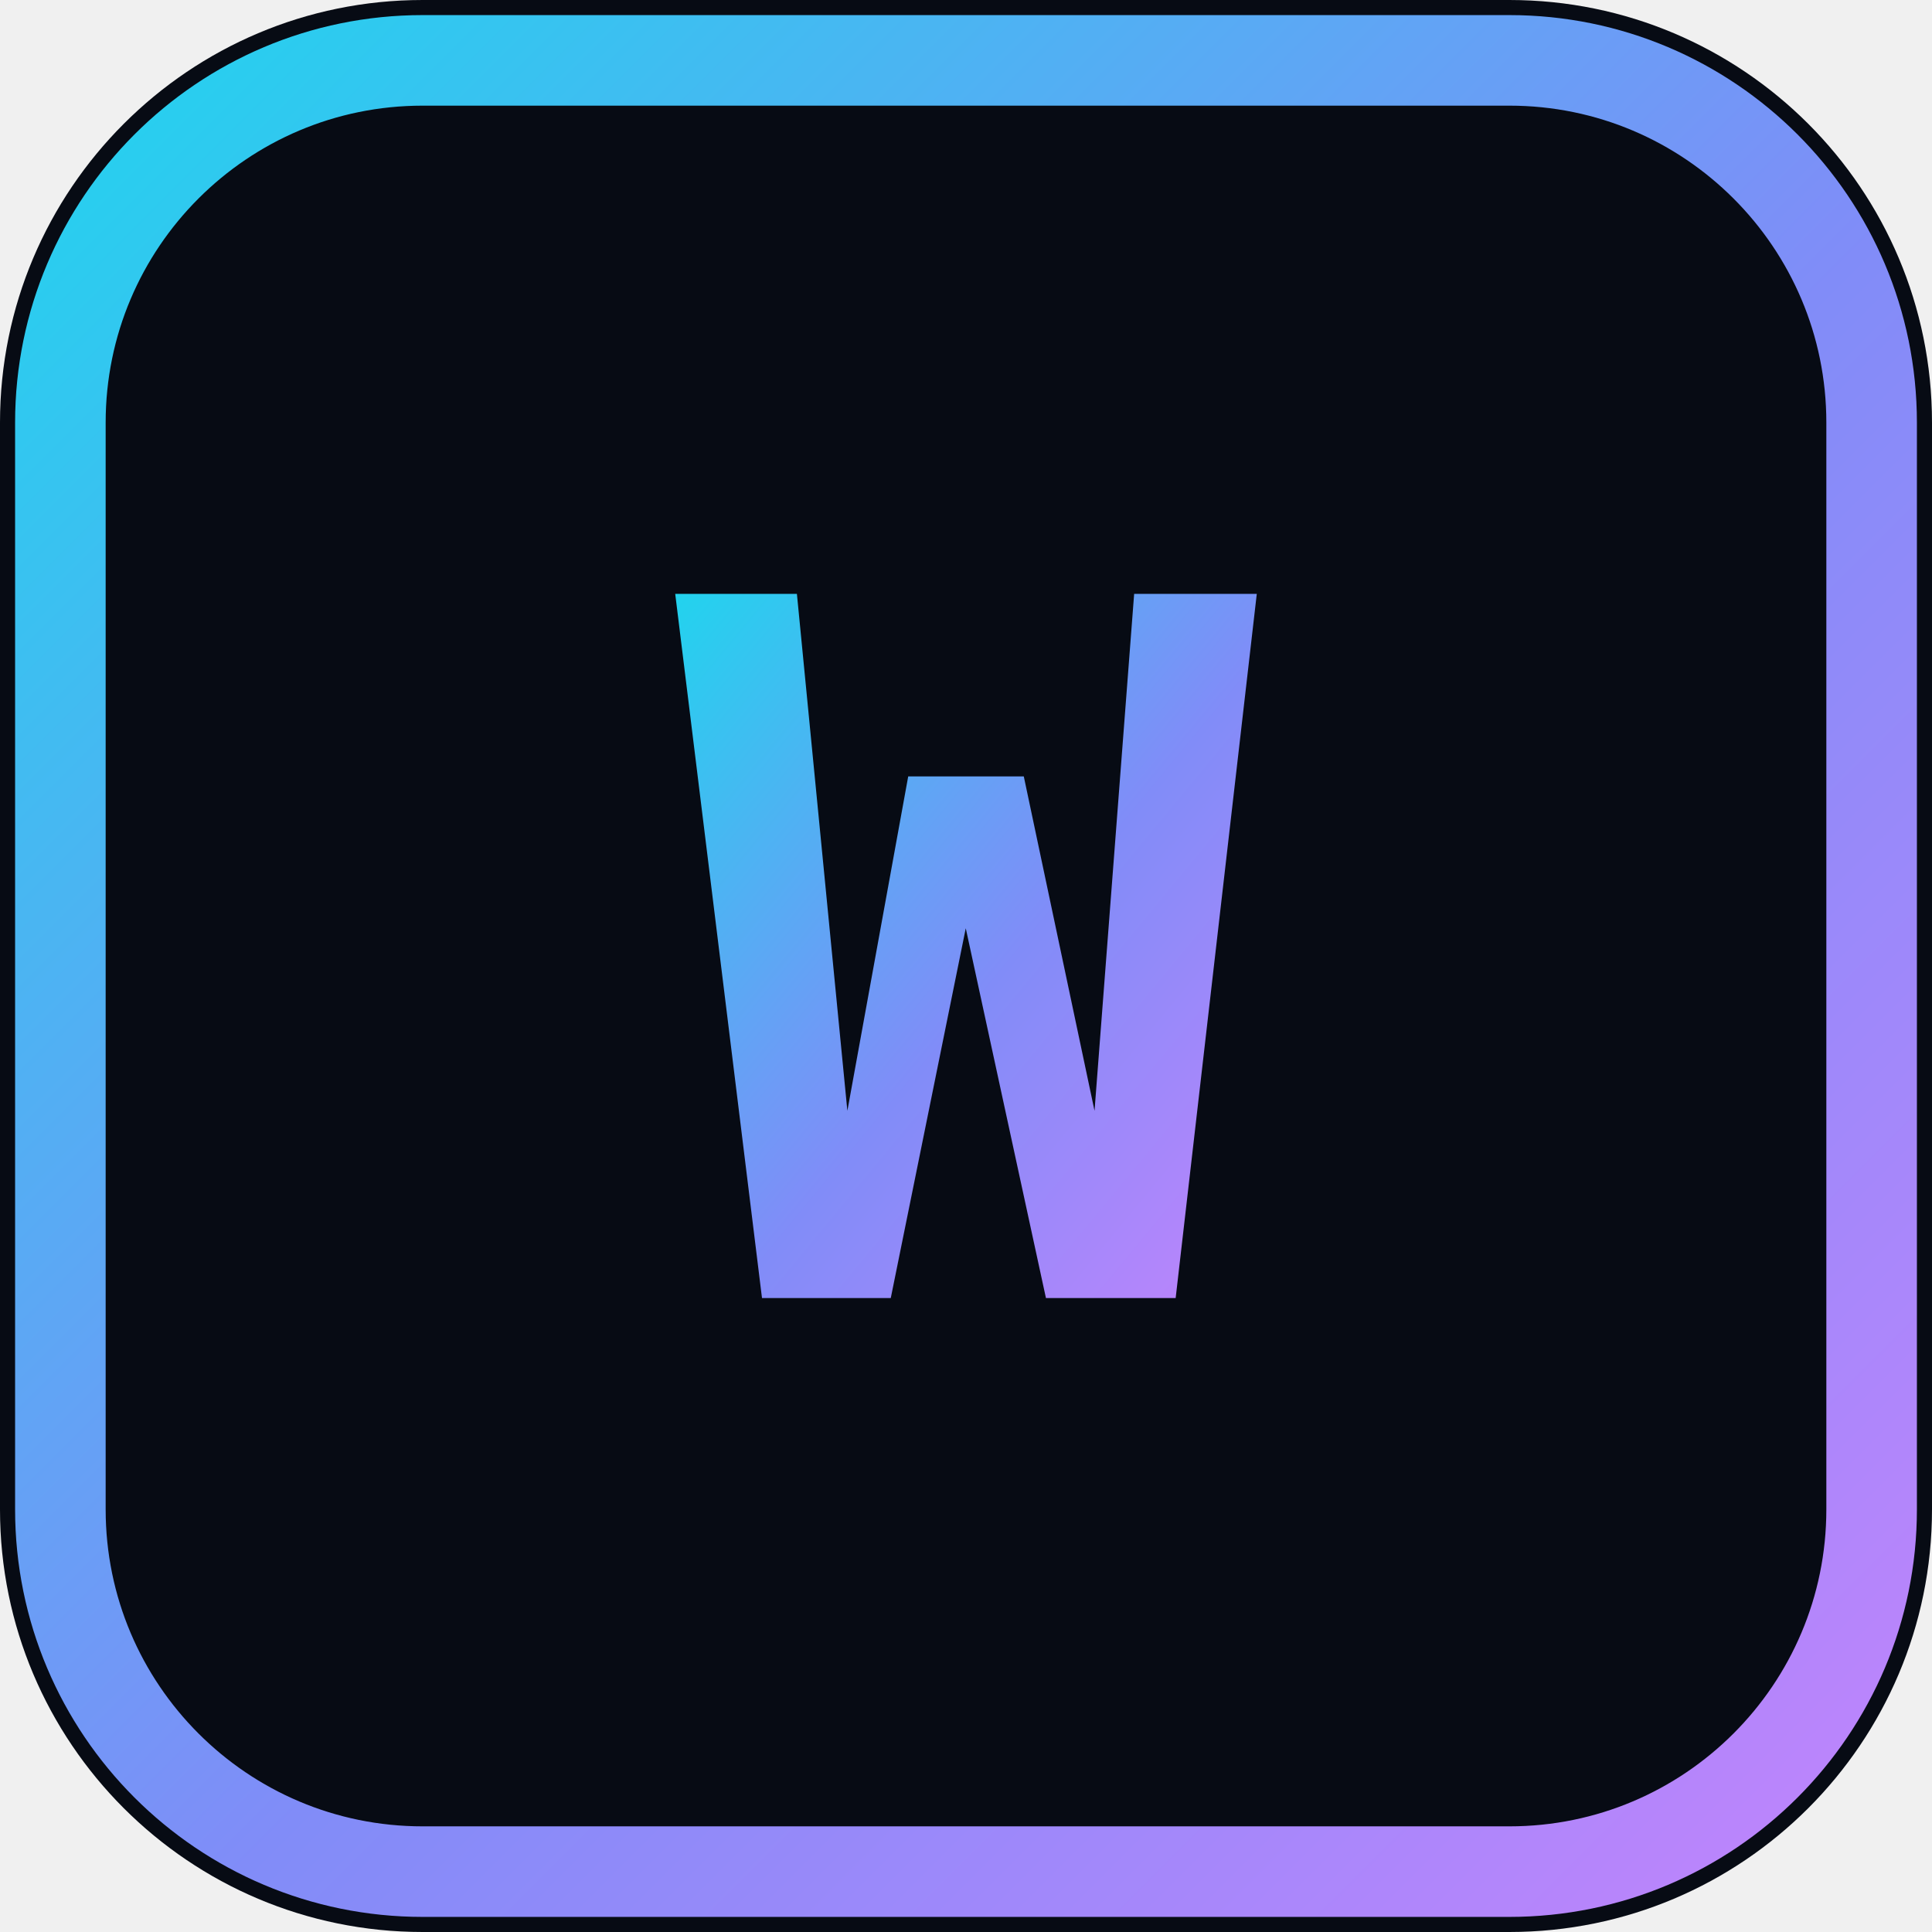
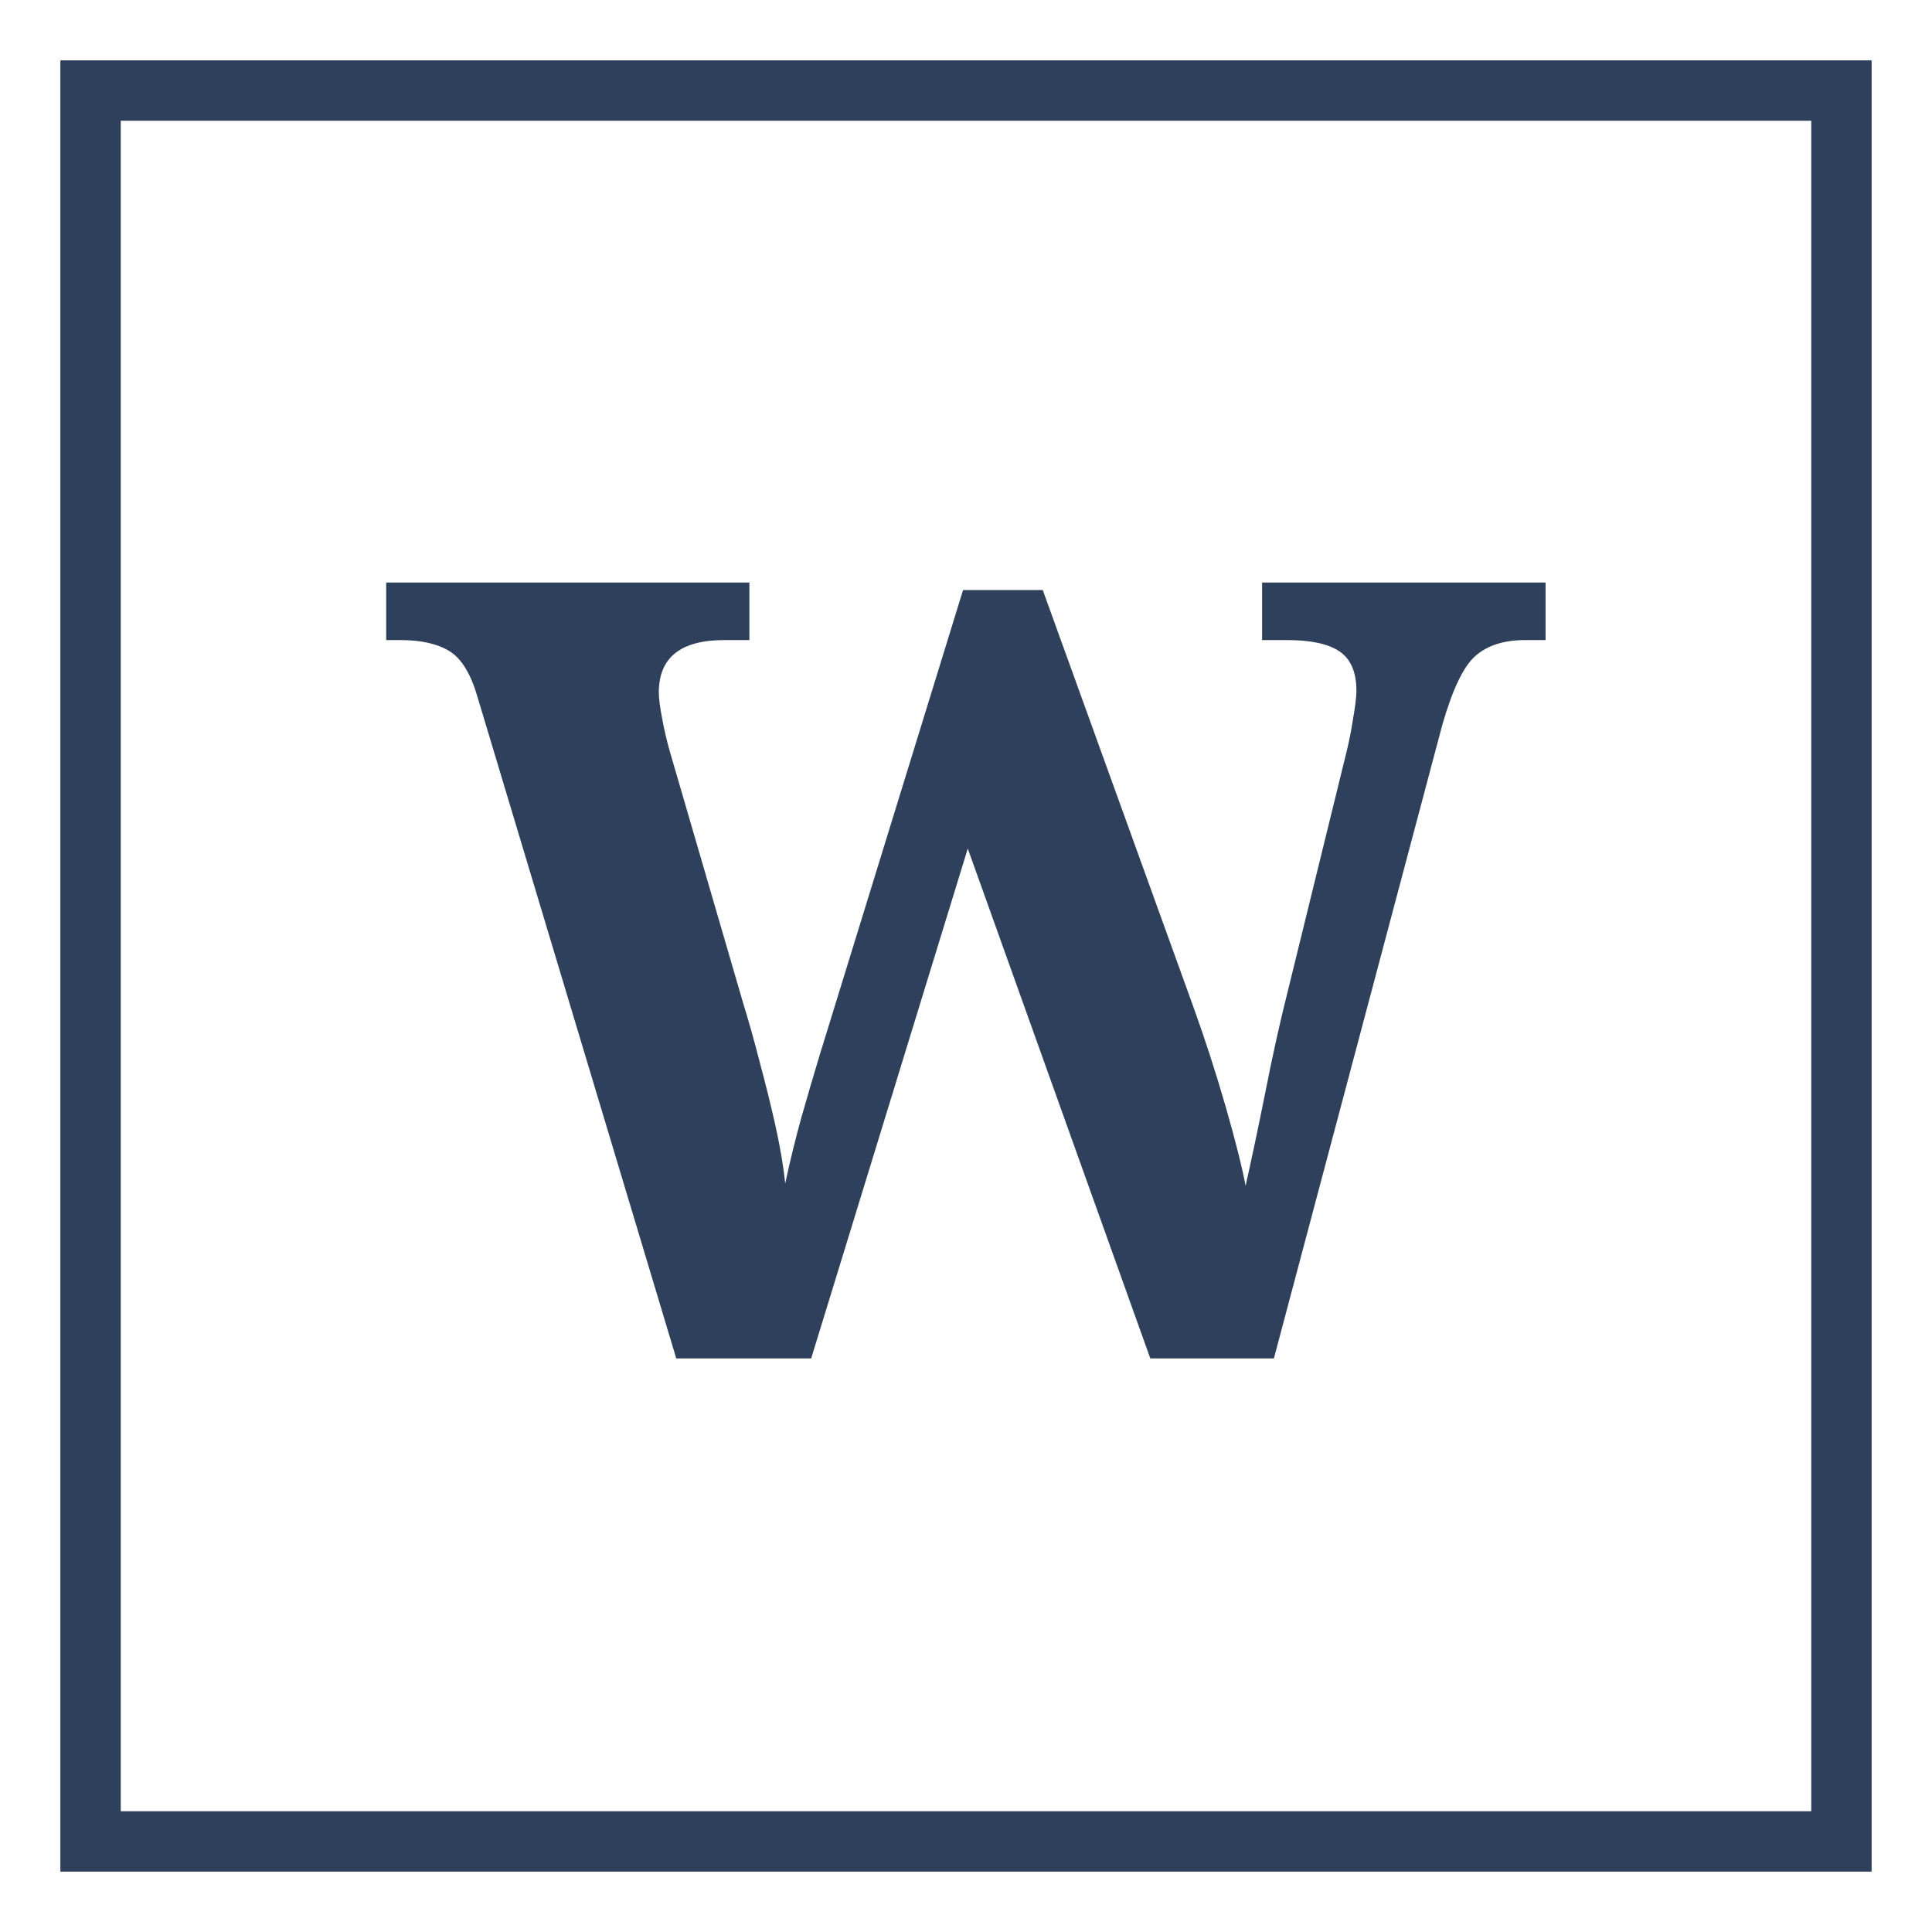
<svg xmlns="http://www.w3.org/2000/svg" viewBox="0 0 64 64">
-   <defs>
-     <linearGradient id="g" x1="0" y1="0" x2="1" y2="1">
-       <stop offset="0" stop-color="#22d3ee" />
-       <stop offset="0.55" stop-color="#818cf8" />
-       <stop offset="1" stop-color="#c084fc" />
-     </linearGradient>
-   </defs>
-   <rect width="64" height="64" rx="14" fill="#070b14" />
-   <rect x="2" y="2" width="60" height="60" rx="12" fill="none" stroke="url(#g)" stroke-width="3" />
-   <text x="32" y="43" font-family="Consolas, monospace" font-size="32" font-weight="bold" fill="url(#g)" text-anchor="middle">W</text>
+   <rect width="64" height="64" fill="#ffffff" />
+   <rect x="3" y="3" width="58" height="58" fill="none" stroke="#2e405b" stroke-width="2" />
+   <text x="32" y="45" font-family="Georgia, 'SimSun', serif" font-size="36" font-weight="bold" fill="#2e405b" text-anchor="middle">W</text>
</svg>
